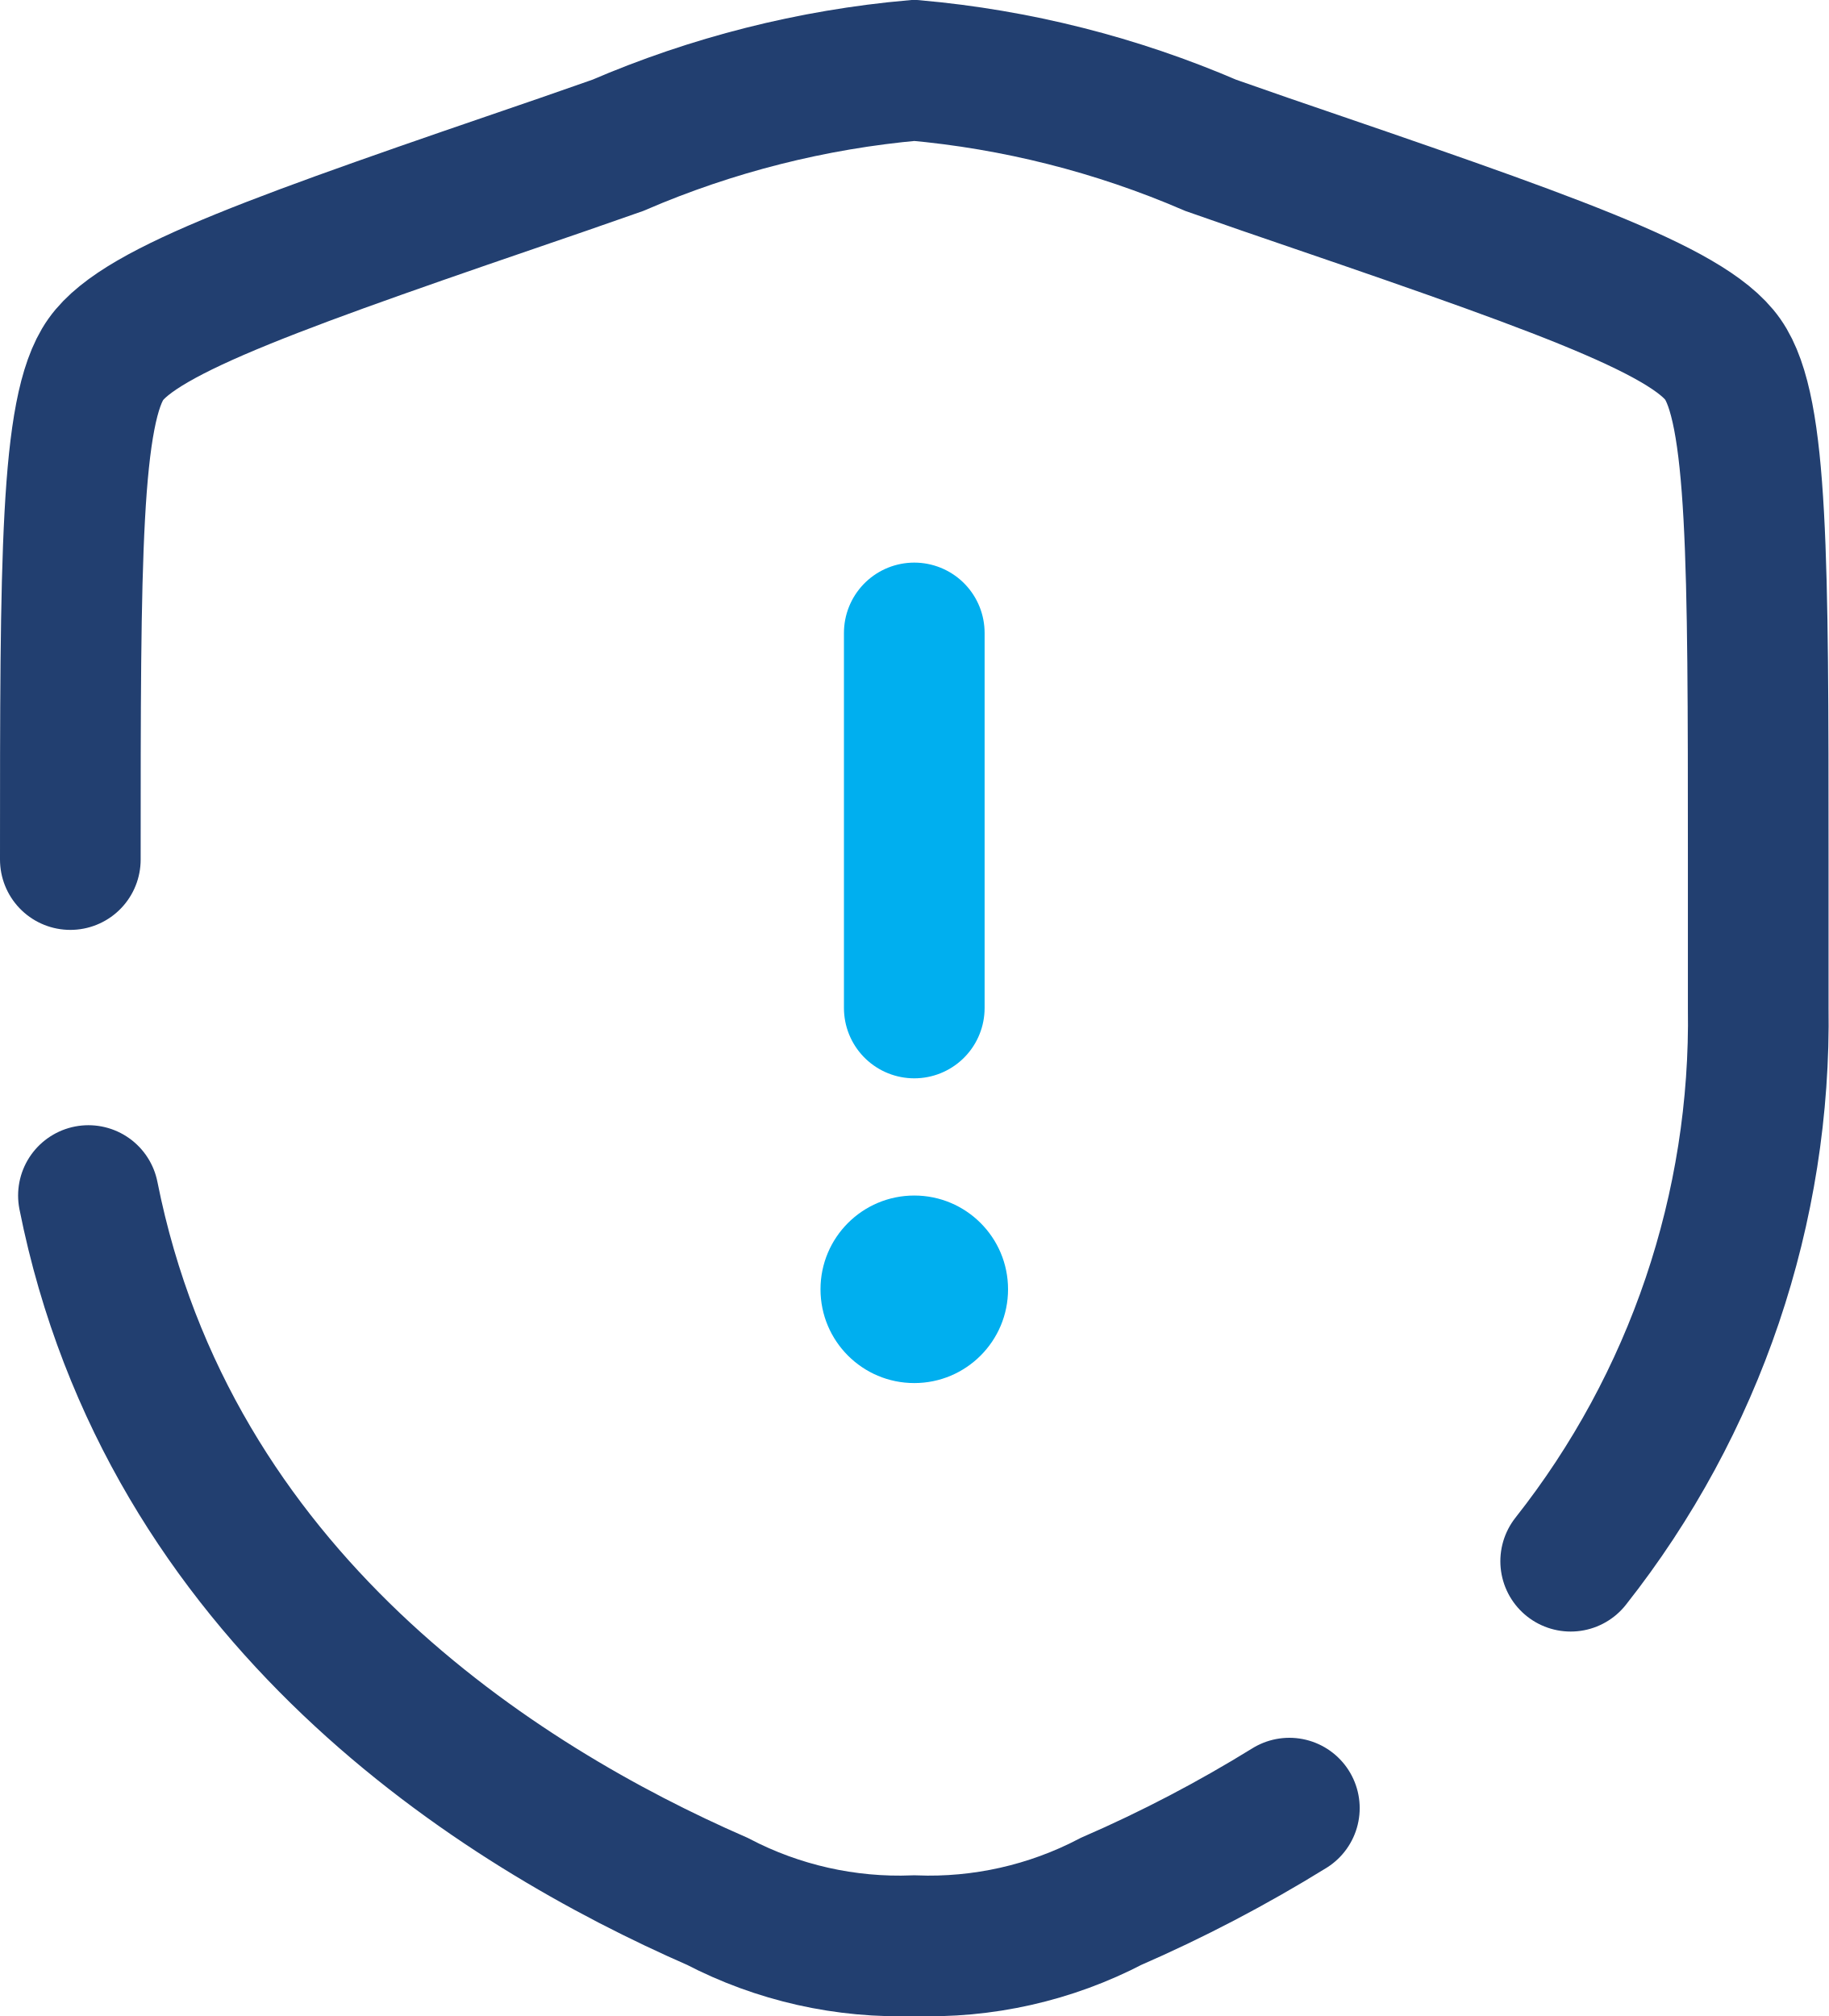
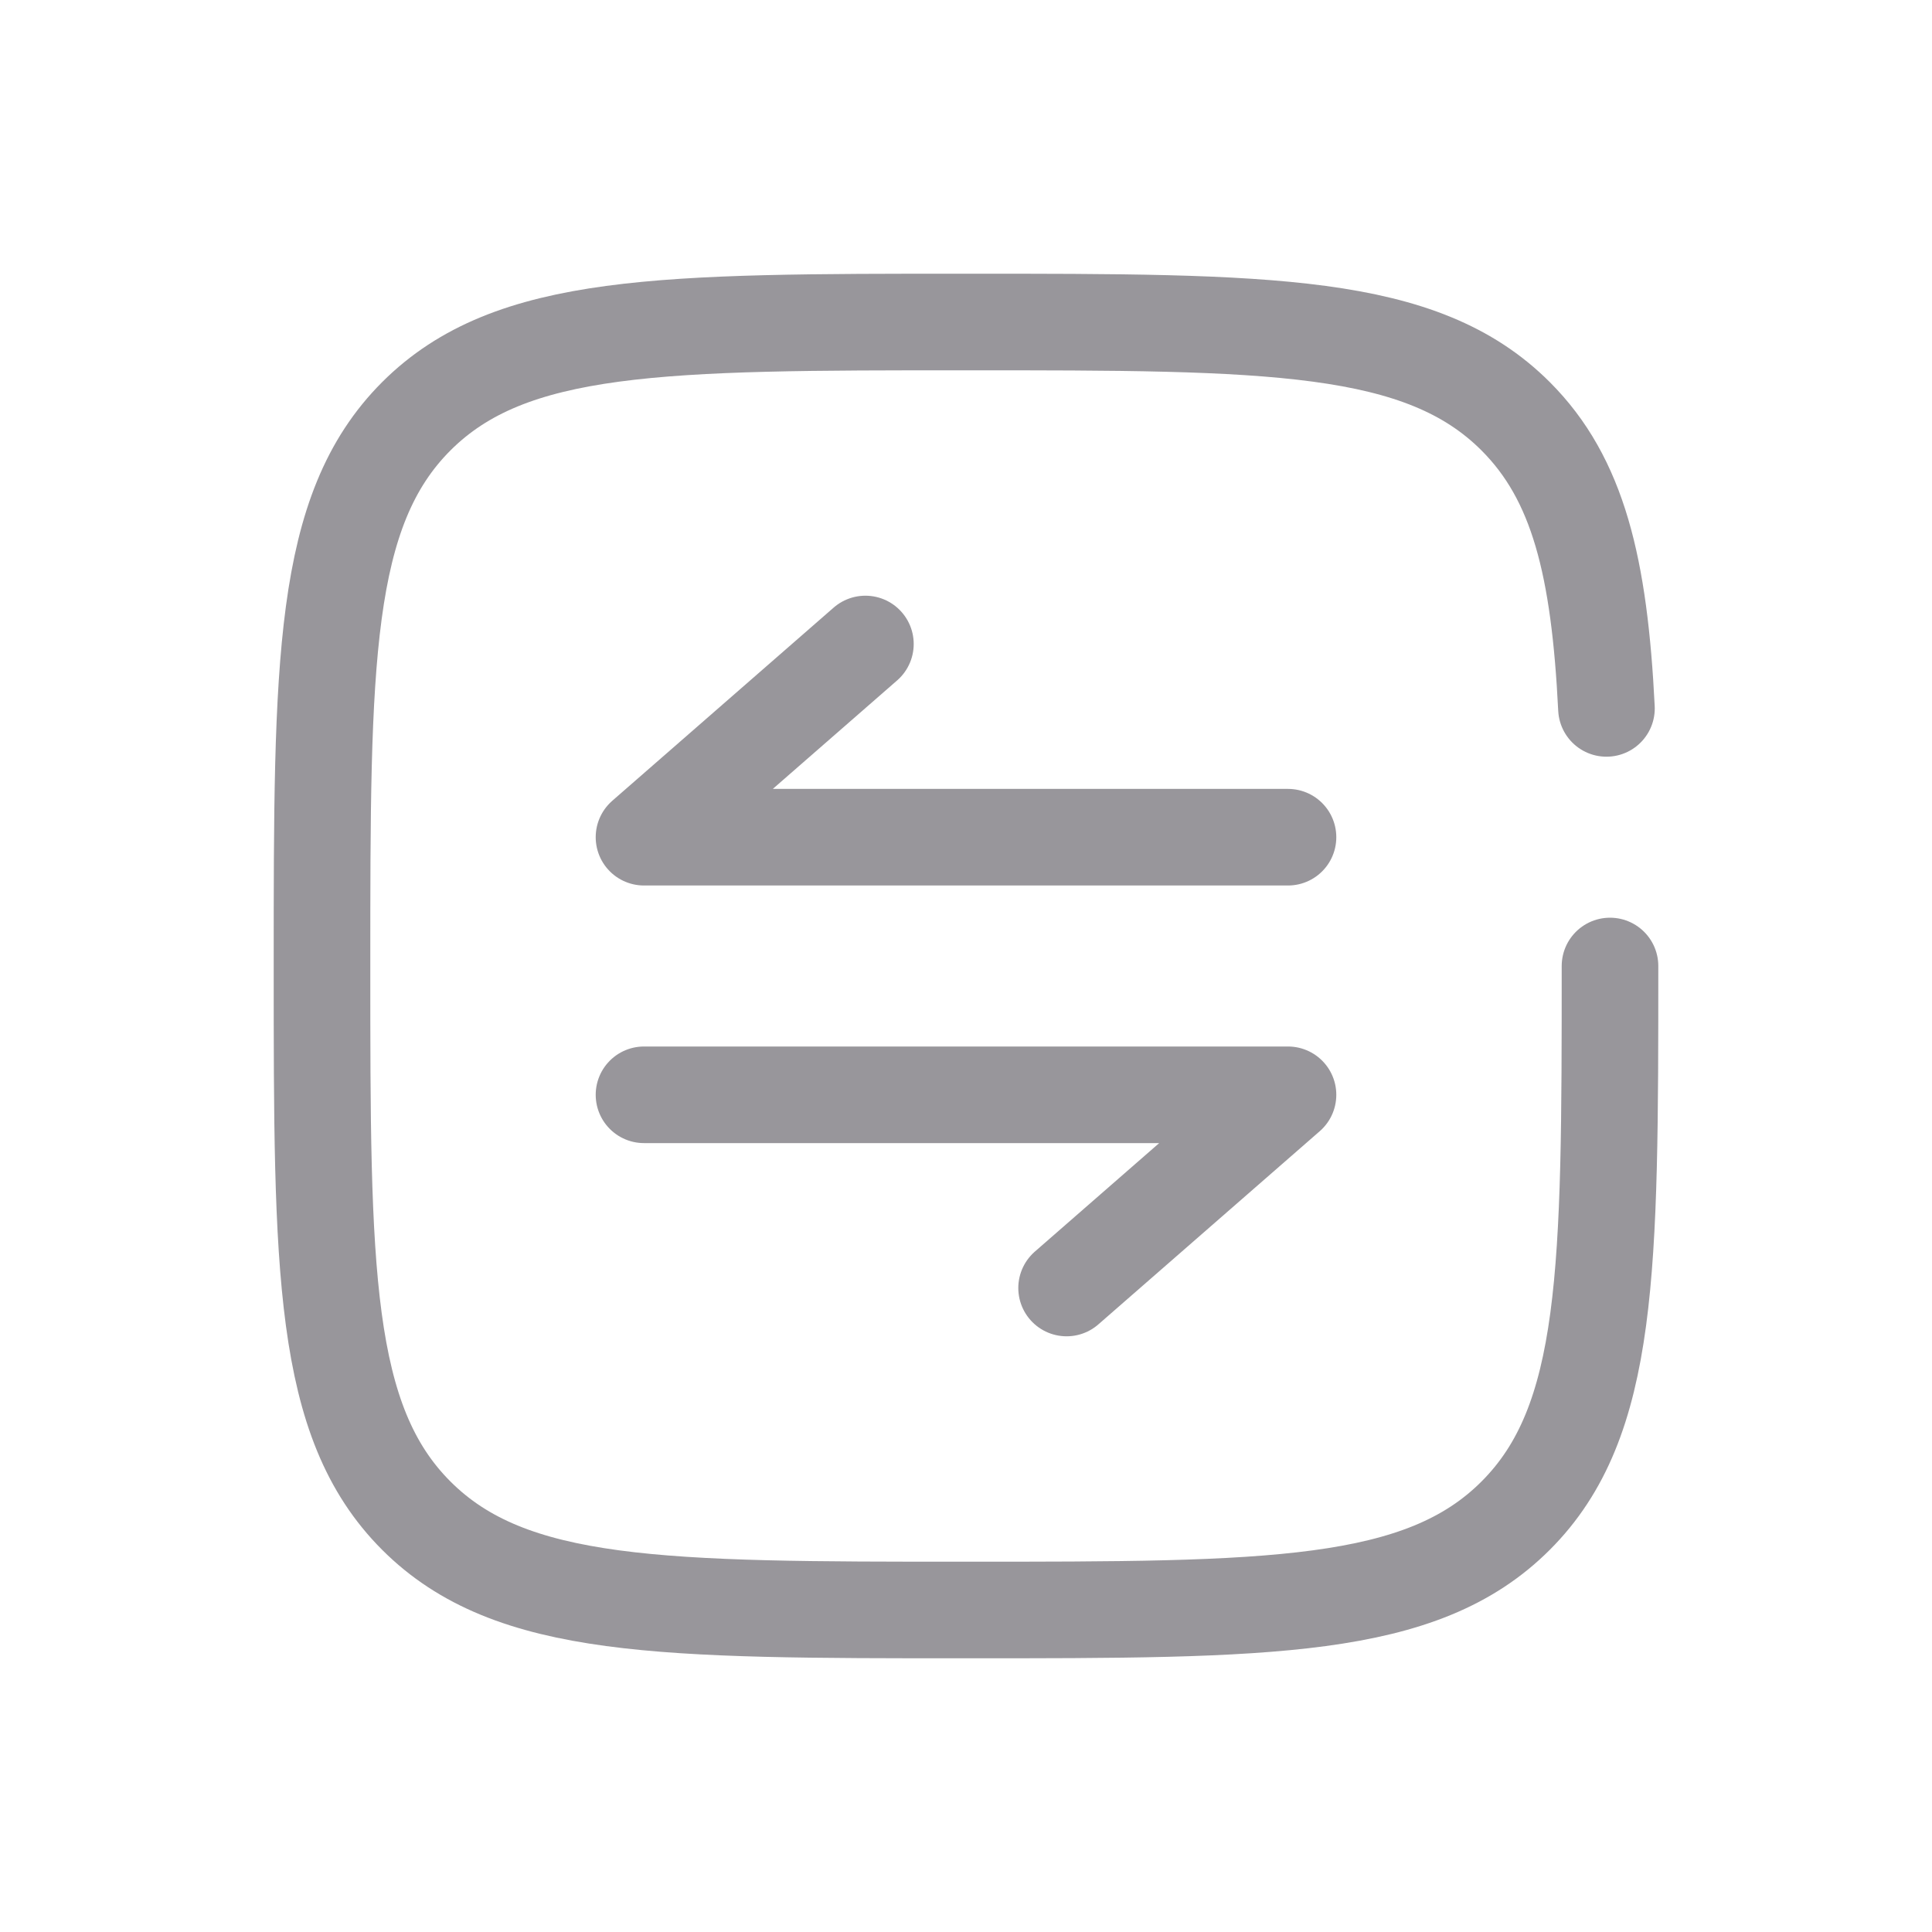
- <svg xmlns="http://www.w3.org/2000/svg" width="19.5" height="21.5" viewBox="0 0 19.5 21.5">
-   <g id="Group_50944" data-name="Group 50944" transform="translate(-5.25 -4.25)">
-     <path id="Path_48230" data-name="Path 48230" d="M15,11v4" fill="#00afef" stroke="#00afef" stroke-linecap="round" stroke-width="1.5" />
-     <circle id="Ellipse_29" data-name="Ellipse 29" cx="1" cy="1" r="1" transform="translate(14 17)" fill="#00afef" />
-     <path id="Path_48231" data-name="Path 48231" d="M6,13.417c0-3.2,0-4.8.378-5.334S8.258,7.03,11.265,6l.573-.2A10.29,10.29,0,0,1,15,5a10.29,10.29,0,0,1,3.162.8l.573.2c3.007,1.029,4.51,1.544,4.887,2.082S24,10.219,24,13.417v1.575A9.3,9.3,0,0,1,22,20.9M6.193,17c.857,4.3,4.384,6.513,6.706,7.527A4.194,4.194,0,0,0,15,25a4.194,4.194,0,0,0,2.1-.473,14.933,14.933,0,0,0,1.9-.994" fill="none" stroke="#223f70" stroke-linecap="round" stroke-width="1.5" />
-   </g>
+ <svg xmlns="http://www.w3.org/2000/svg" width="30" height="30" viewBox="0 0 30 30" fill="none">
+   <path d="M20 13H10L13.438 10" stroke="#98969B" stroke-width="1.5" stroke-linecap="round" stroke-linejoin="round" />
+   <path d="M10 17L20 17L16.562 20" stroke="#98969B" stroke-width="1.5" stroke-linecap="round" stroke-linejoin="round" />
+   <path d="M25 15C25 19.714 25 22.071 23.535 23.535C22.071 25 19.714 25 15 25C10.286 25 7.929 25 6.464 23.535C5 22.071 5 19.714 5 15C5 10.286 5 7.929 6.464 6.464C7.929 5 10.286 5 15 5C19.714 5 22.071 5 23.535 6.464C24.509 7.438 24.836 8.807 24.945 11" stroke="#98969B" stroke-width="1.5" stroke-linecap="round" />
</svg>
